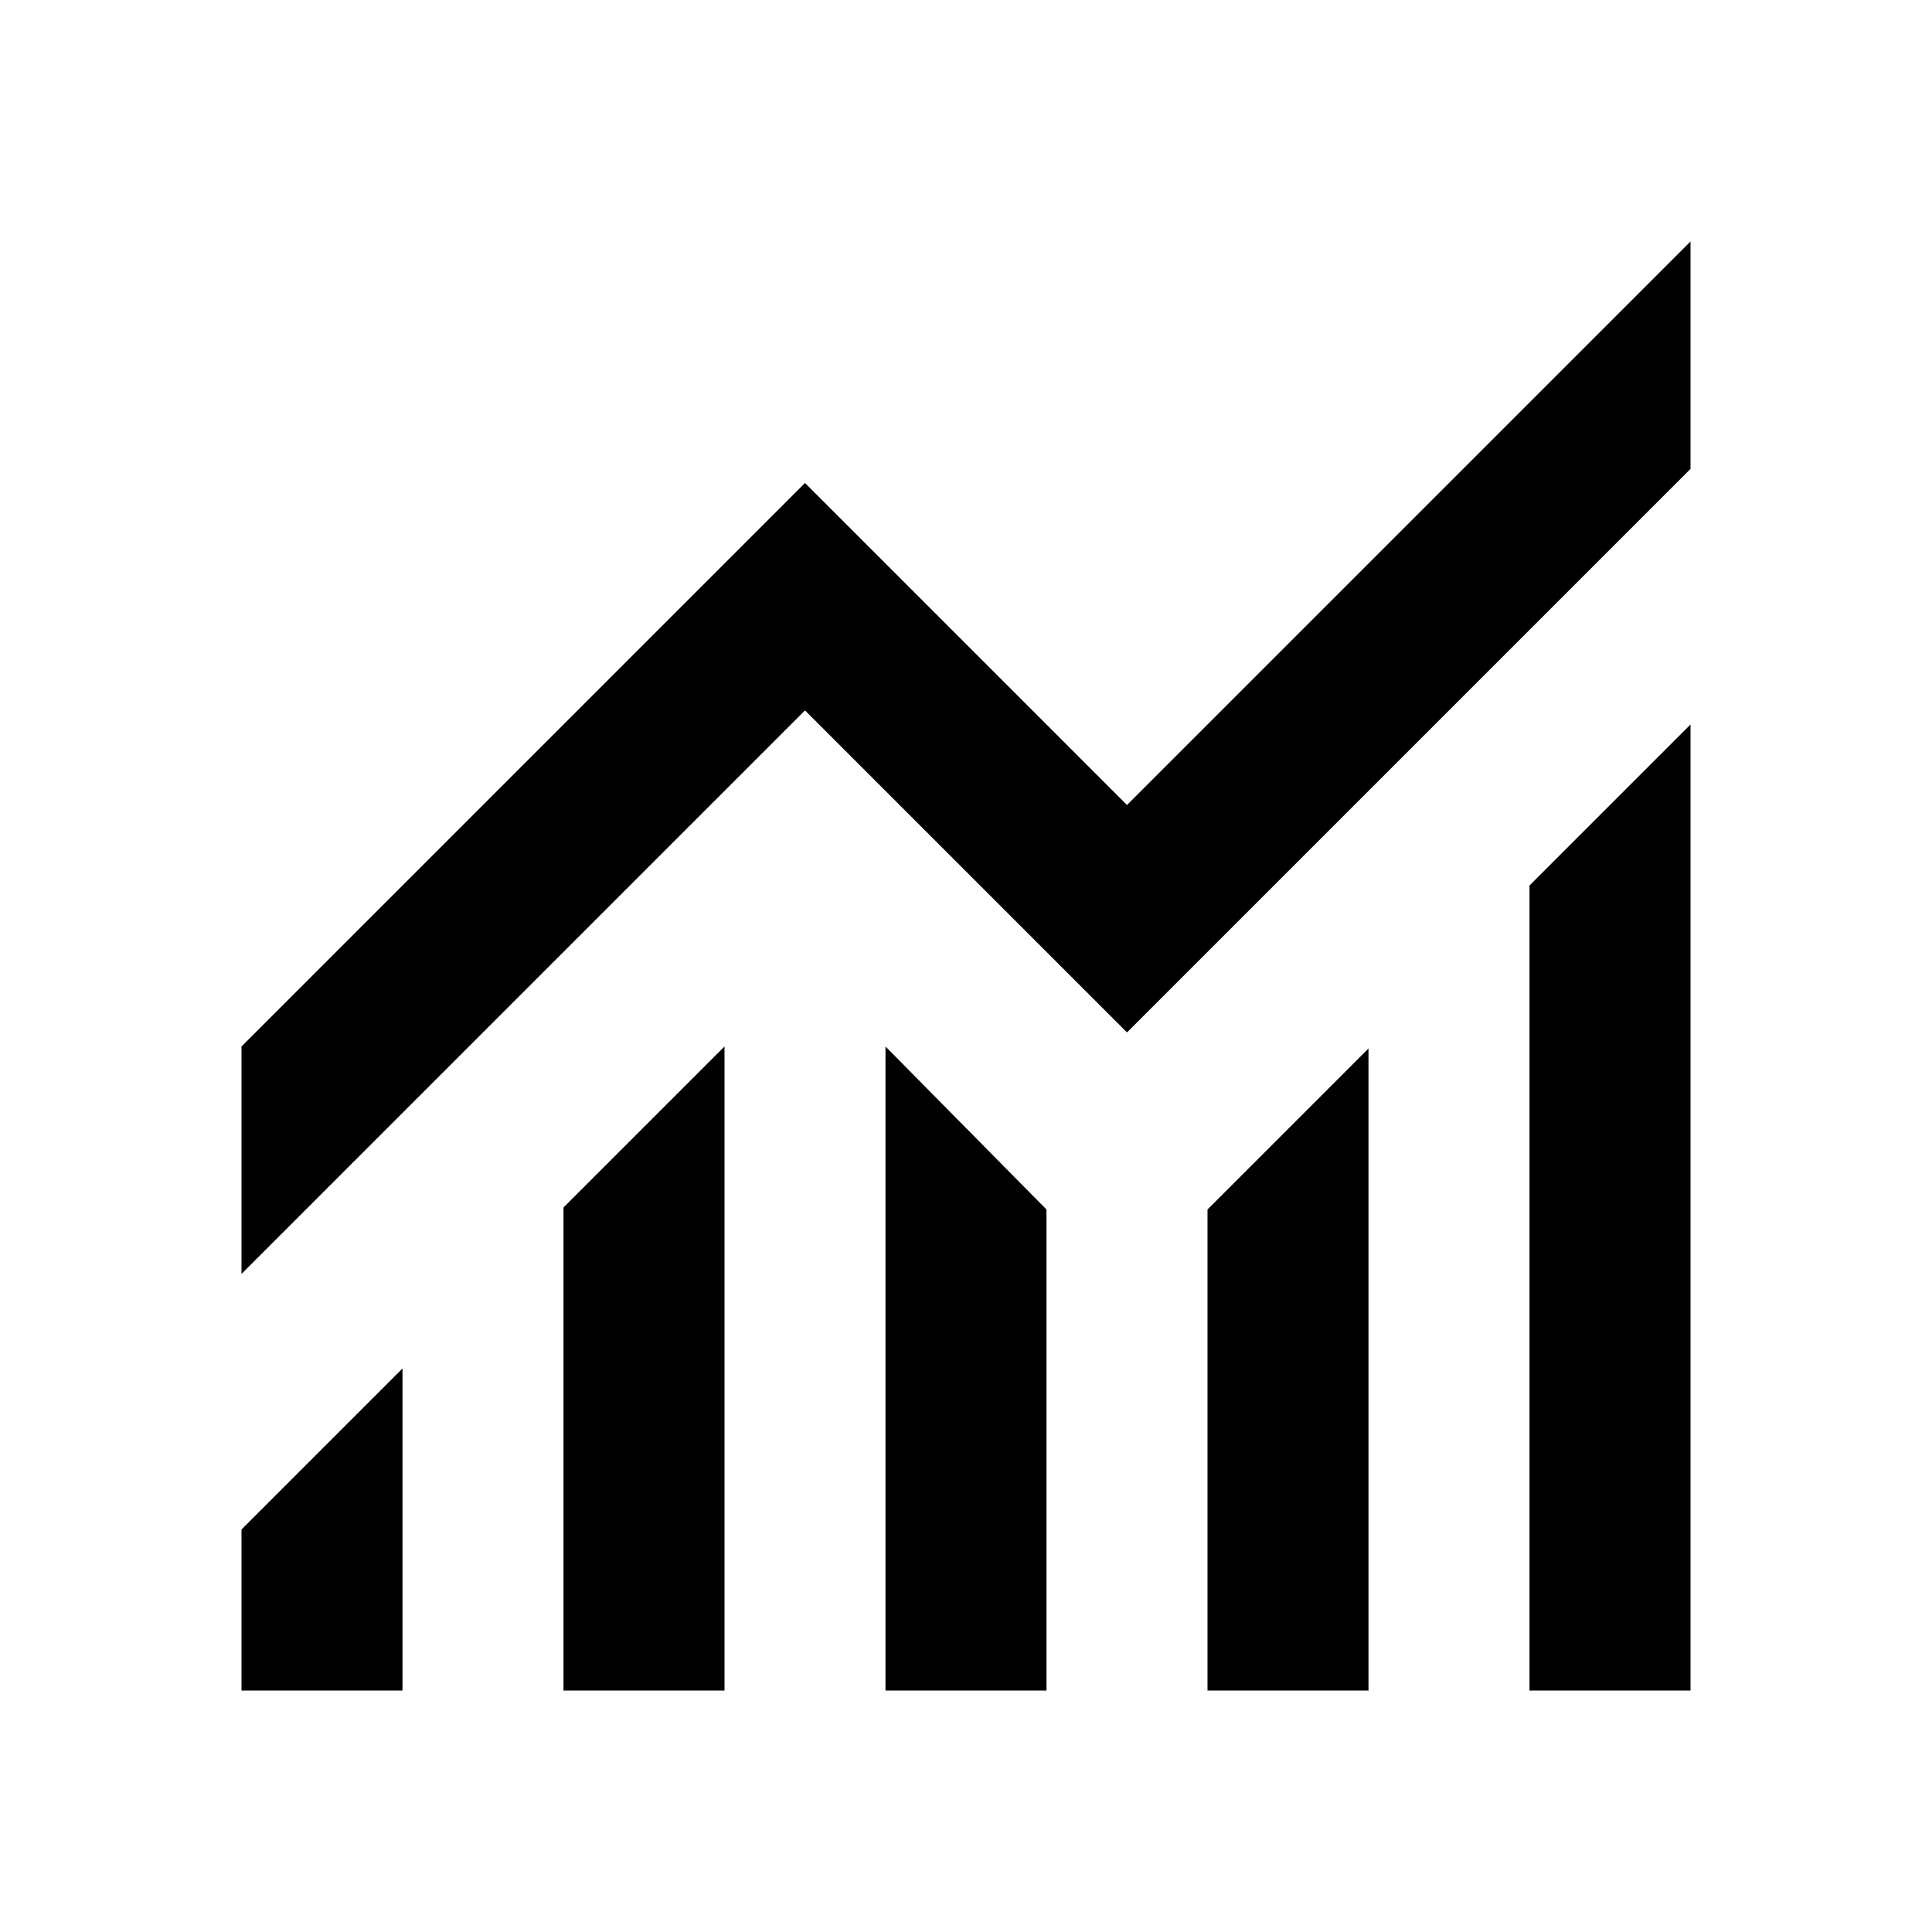
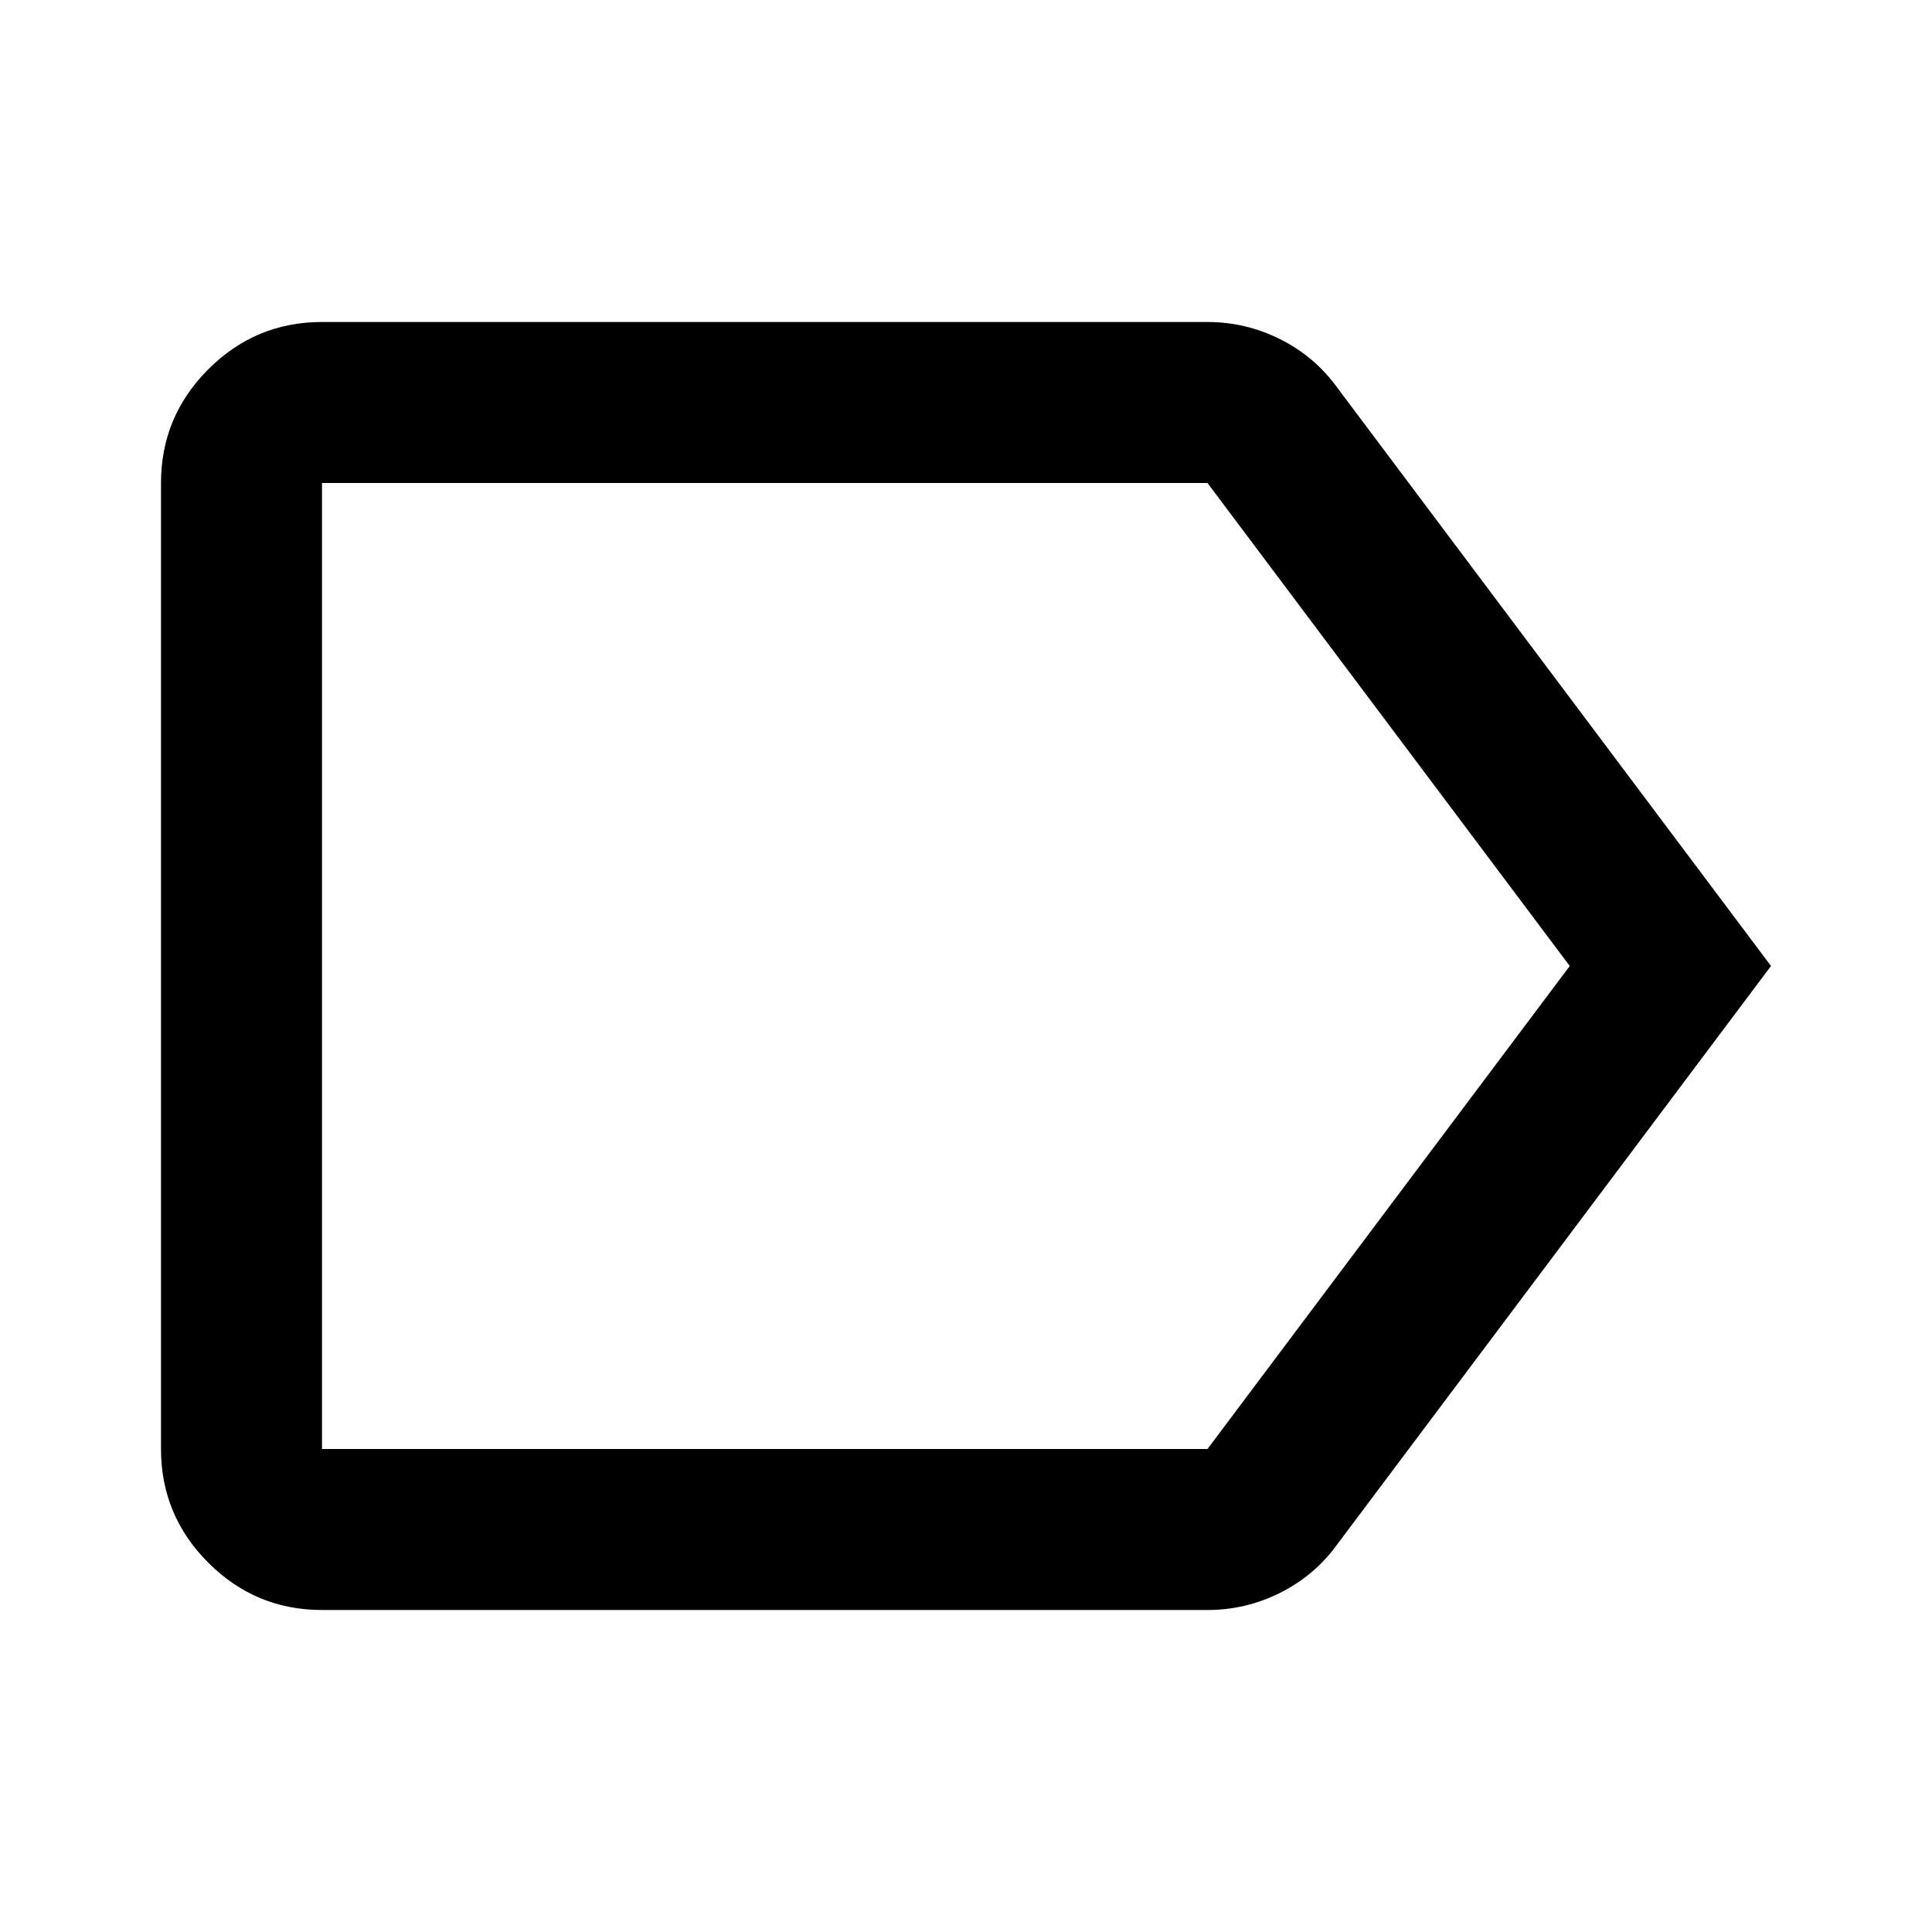
<svg xmlns="http://www.w3.org/2000/svg" height="24px" viewBox="0 -960 960 960" width="24px">
-   <path d="M120-120v-80l80-80v160h-80Zm160 0v-240l80-80v320h-80Zm160 0v-320l80 81v239h-80Zm160 0v-239l80-80v319h-80Zm160 0v-400l80-80v480h-80ZM120-327v-113l280-280 160 160 280-280v113L560-447 400-607 120-327Z" />
+   <path d="M160-160q-33 0-56.5-23.5T80-240v-480q0-33 23.5-56.5T160-800h440q19 0 36 8.5t28 23.5l216 288-216 288q-11 15-28 23.5t-36 8.5H160Zm0-80h440l180-240-180-240H160v480Zm220-240Z" />
</svg>
